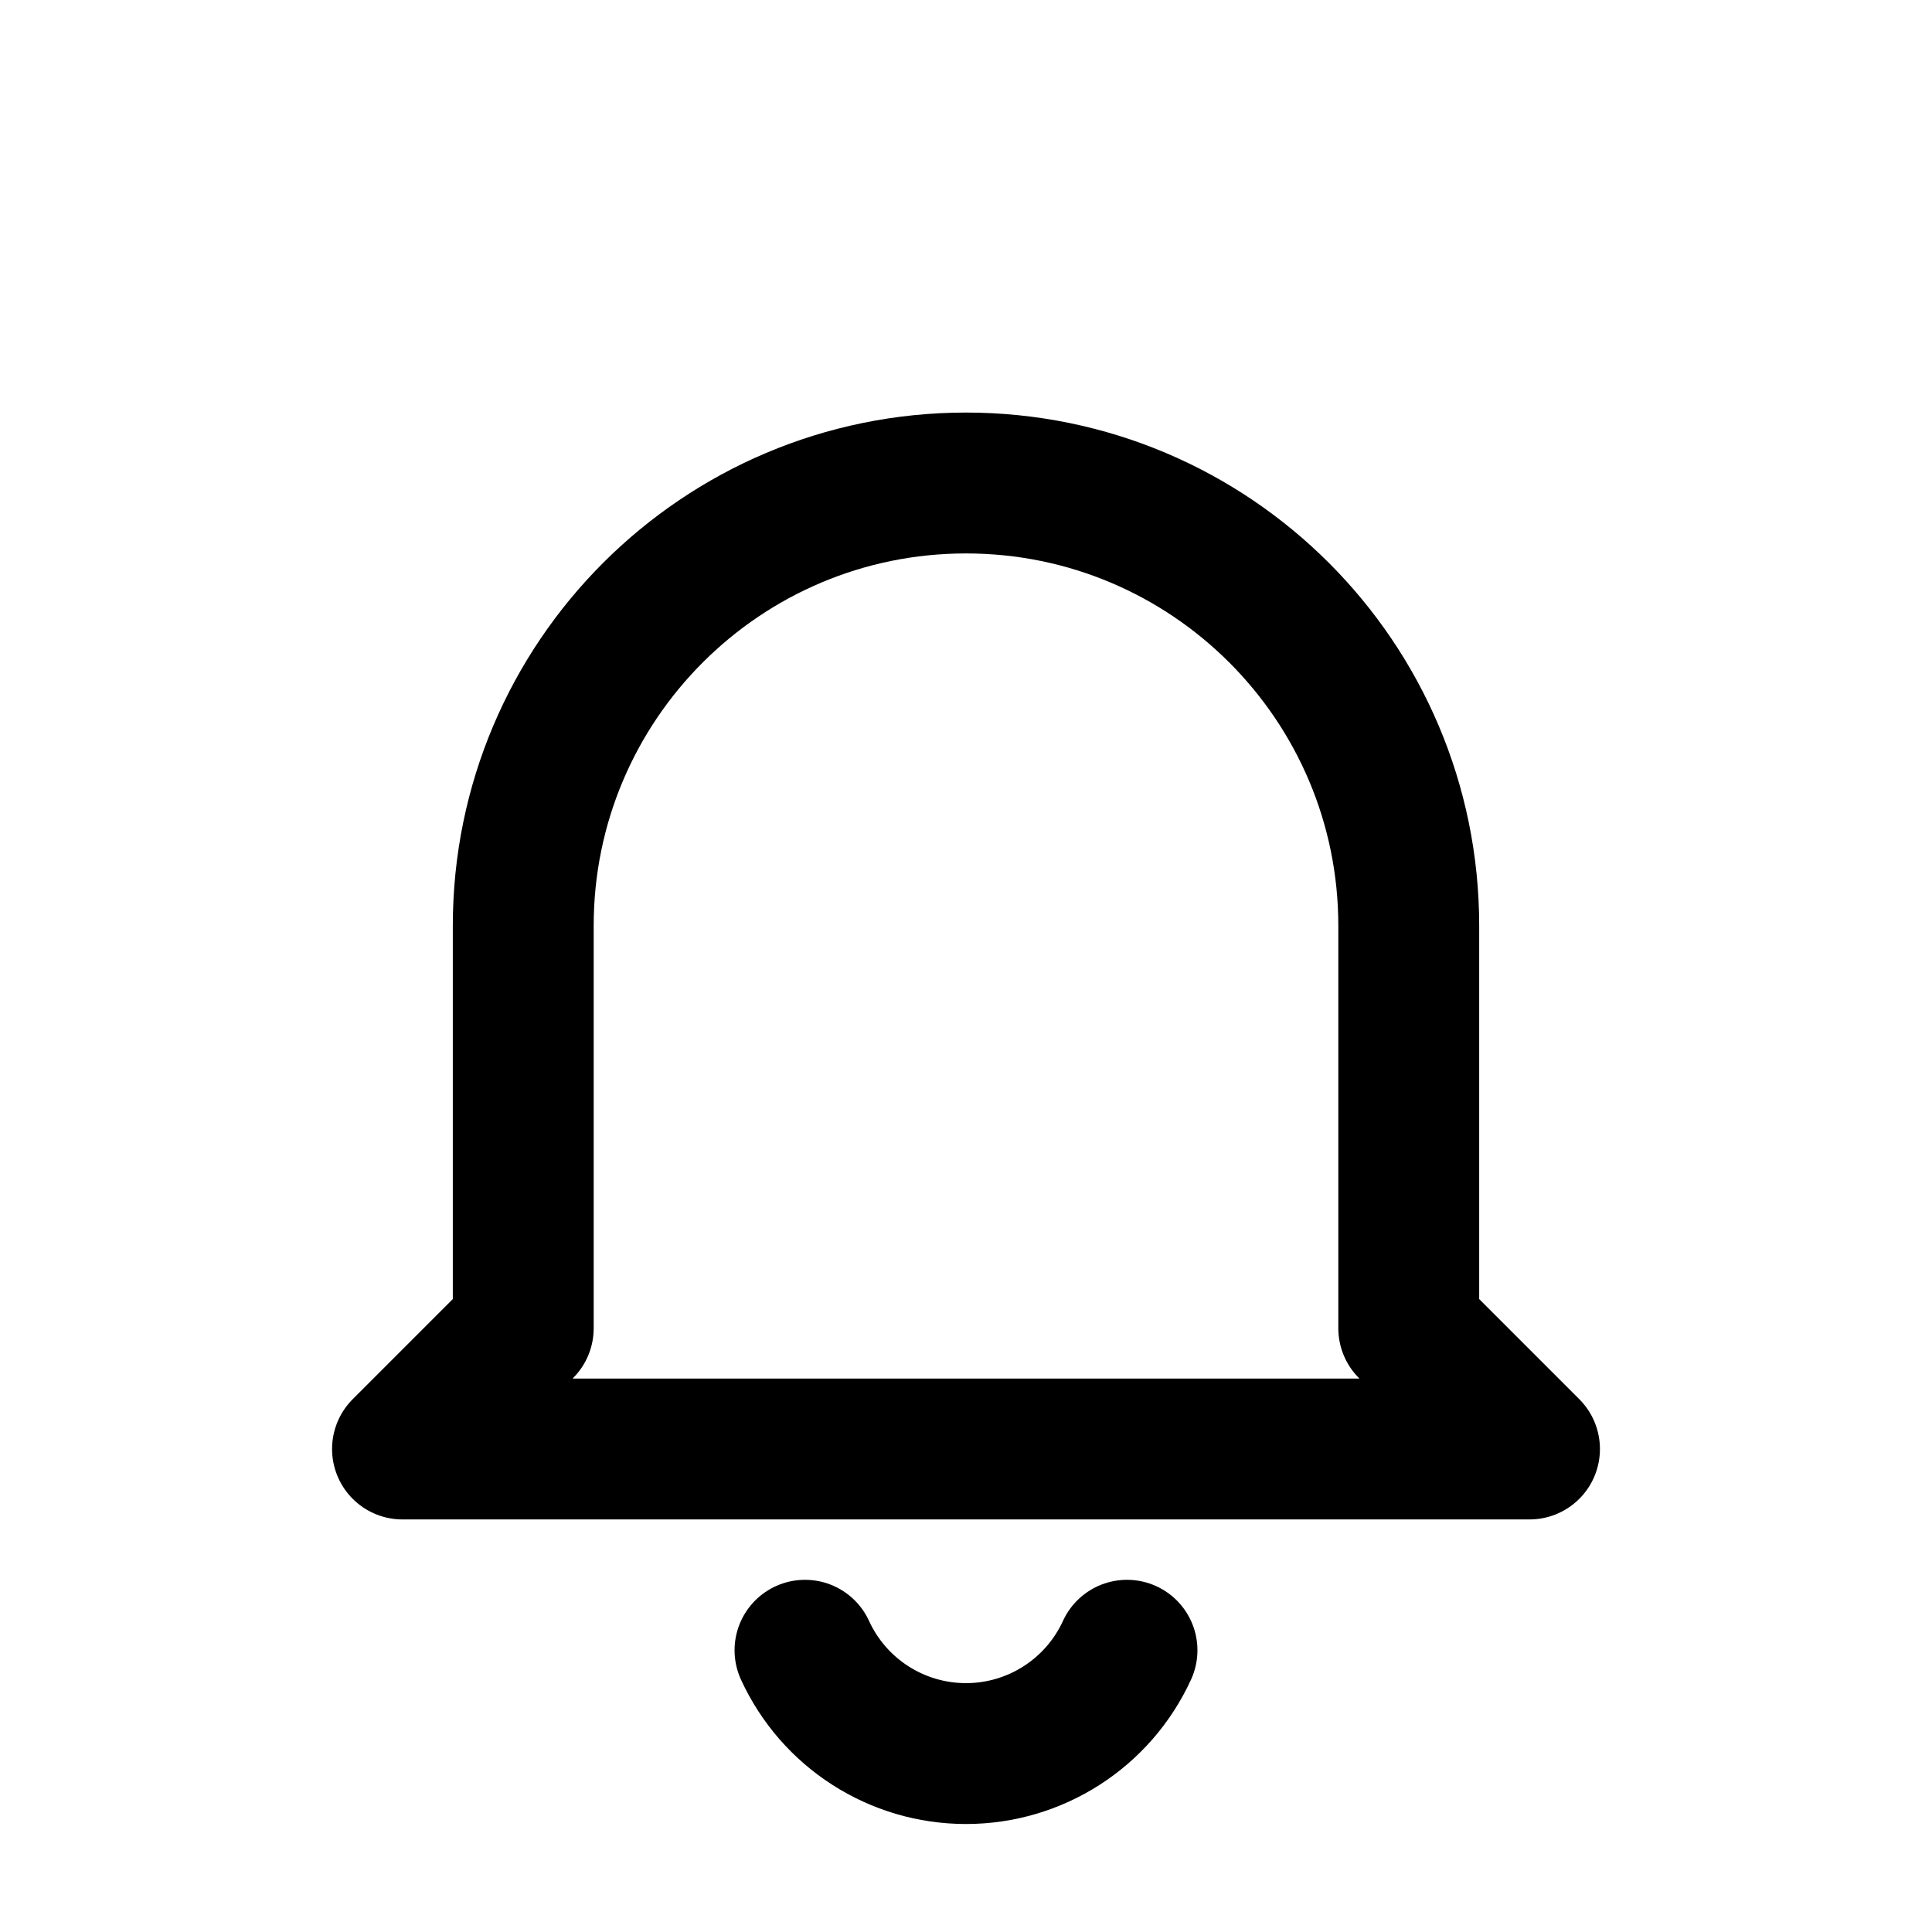
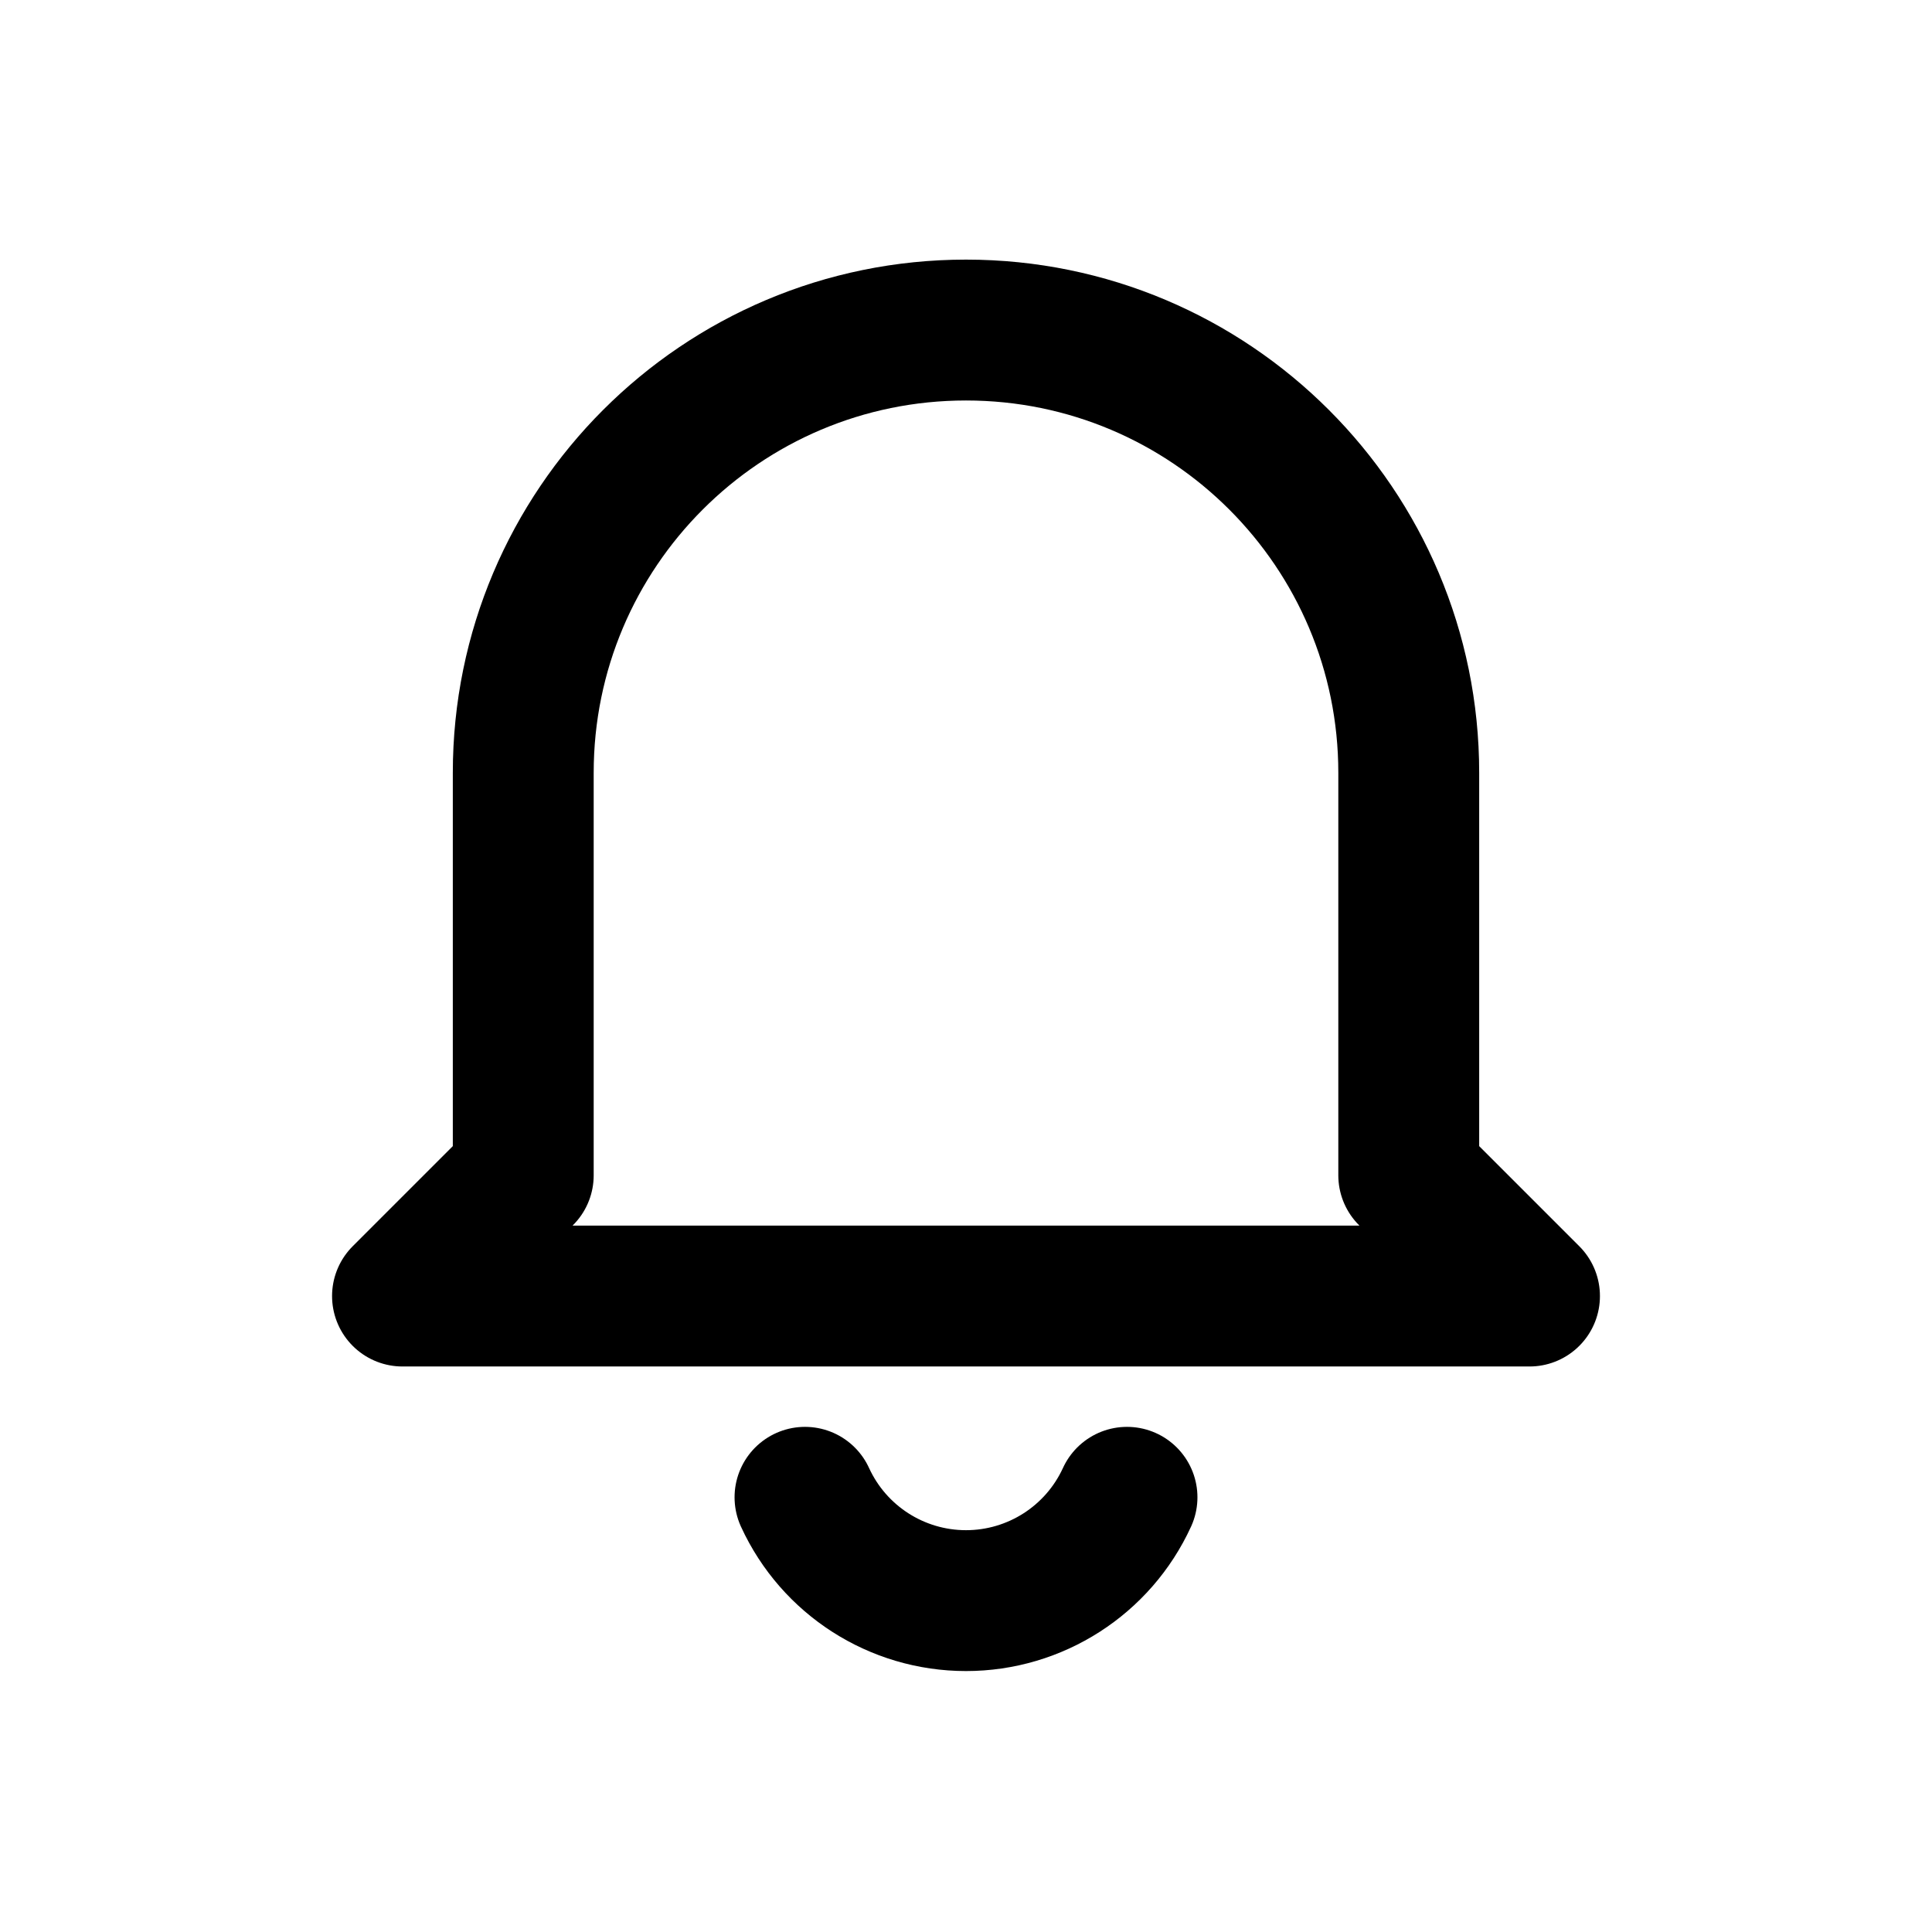
<svg xmlns="http://www.w3.org/2000/svg" viewBox="0 0 24 24" width="24" height="24" fill="none" stroke="currentColor" stroke-width="1.75" stroke-linecap="round" stroke-linejoin="round">
-   <path d="M6.5 16.5v-5a5.5 5.5 0 0 1 11 0v5l1.5 1.5h-14z" />
-   <path d="M10 20.5a2.2 2.2 0 0 0 4 0" />
+   <g transform="translate(0 -1.9)">
+     <path d="M6.5 16.5v-5a5.5 5.5 0 0 1 11 0v5l1.5 1.5h-14z" />
+     <path d="M10 20.5a2.2 2.2 0 0 0 4 0" />
+   </g>
</svg>
